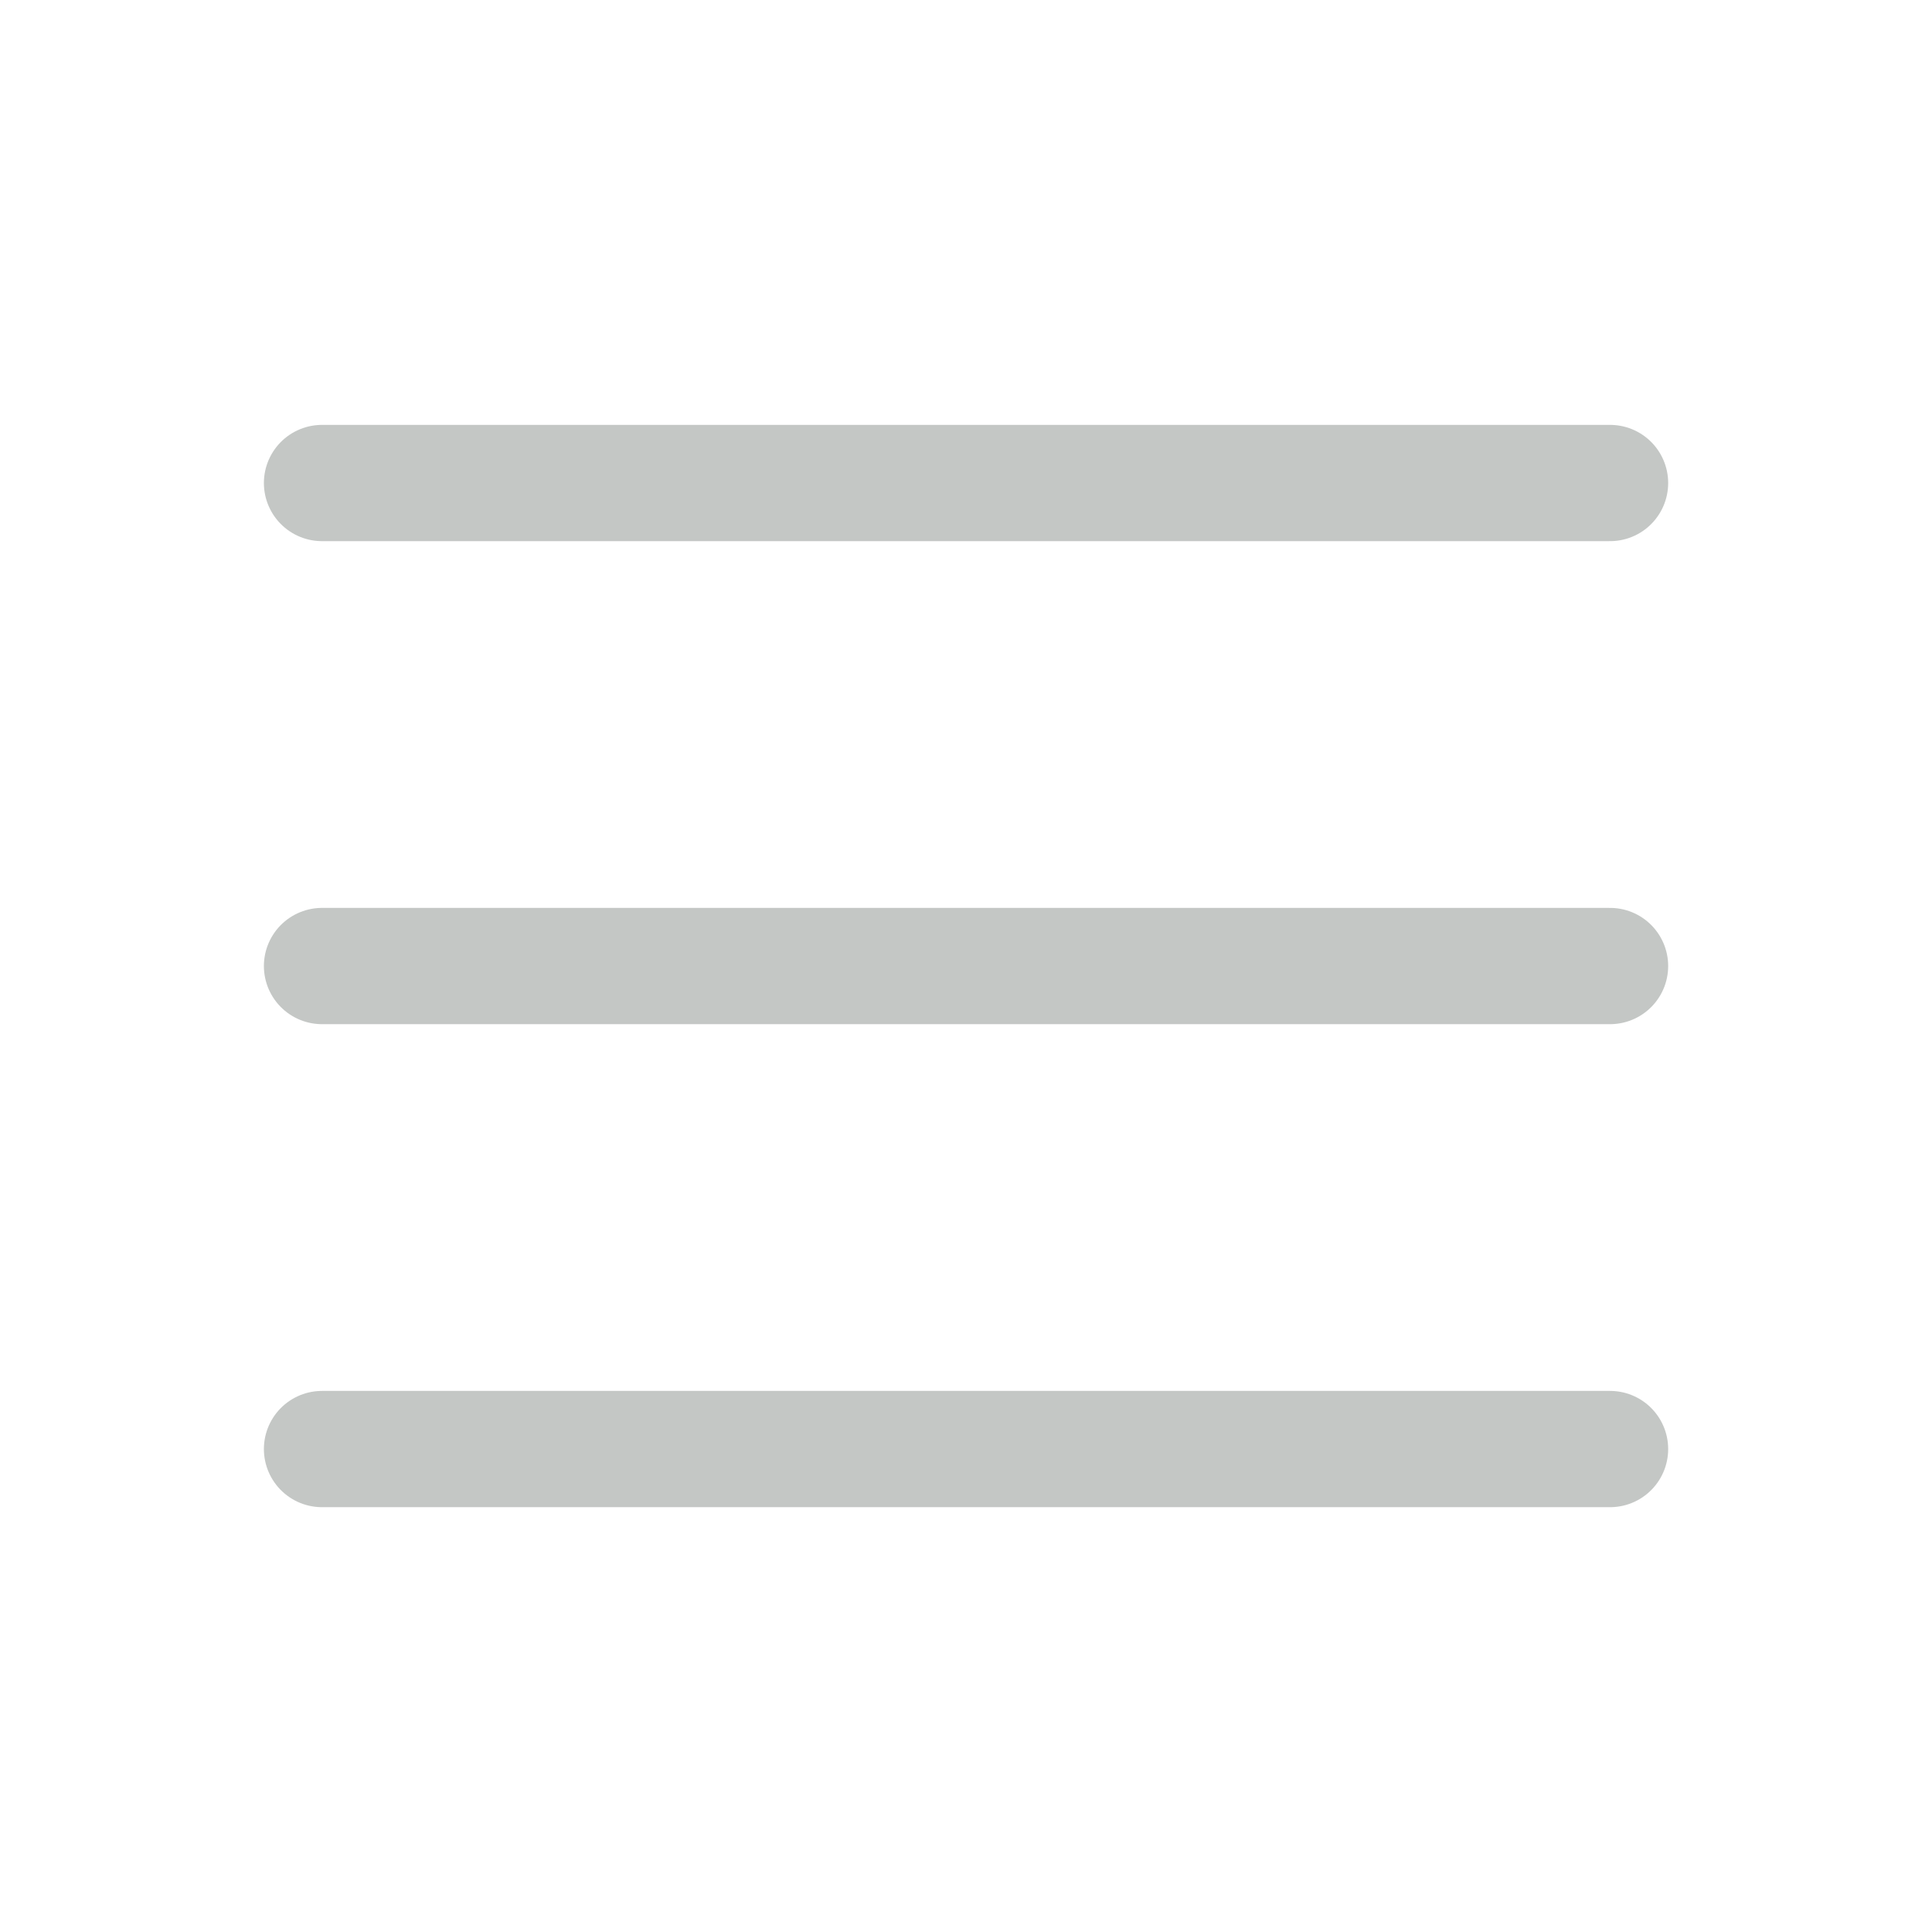
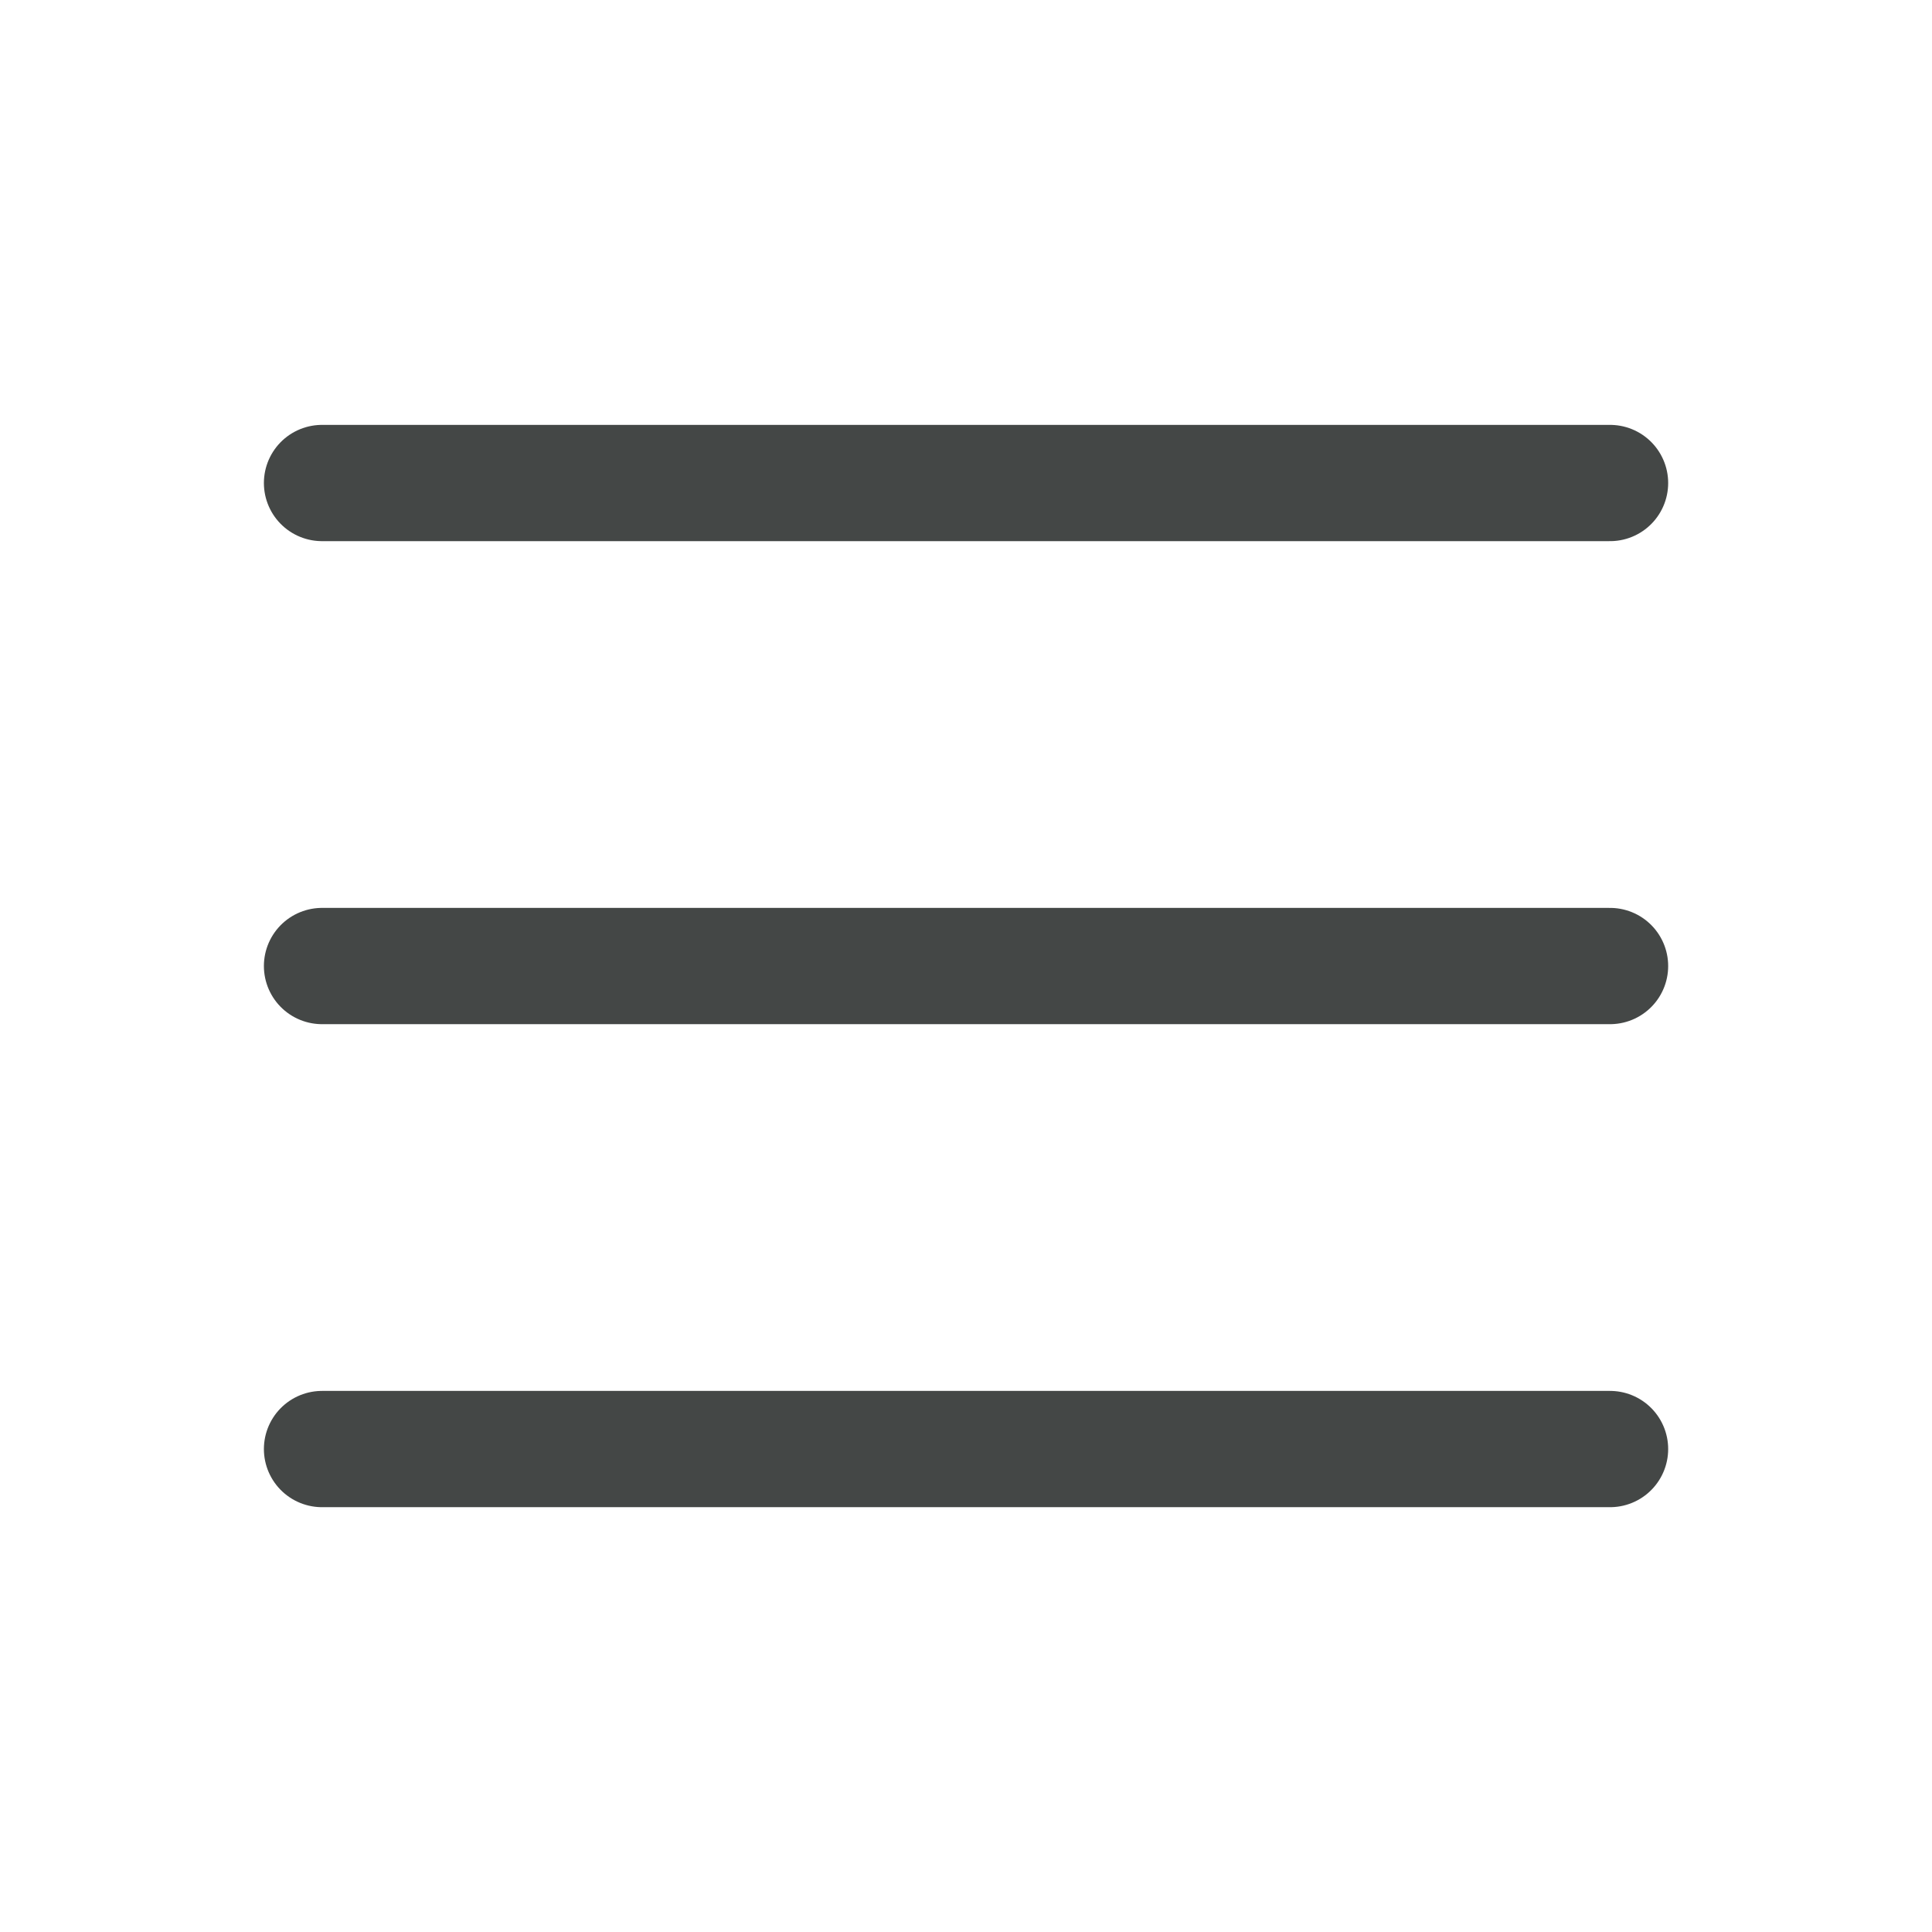
<svg xmlns="http://www.w3.org/2000/svg" preserveAspectRatio="none" overflow="visible" style="display: block;" width="29.859" height="29.859" viewBox="0 0 29.859 29.859" fill="none">
  <g id="Main menu">
-     <path id="Vector" d="M4.977 7.465H24.883M4.977 14.93H24.883M4.977 22.395H24.883" stroke-width="1.797" stroke-linecap="round" stroke-linejoin="round" stroke="#C4C7C5" />
+     <path id="Vector" d="M4.977 7.465H24.883M4.977 14.93H24.883M4.977 22.395H24.883" stroke-width="1.797" stroke-linecap="round" stroke-linejoin="round" stroke="#444746" />
  </g>
</svg>
